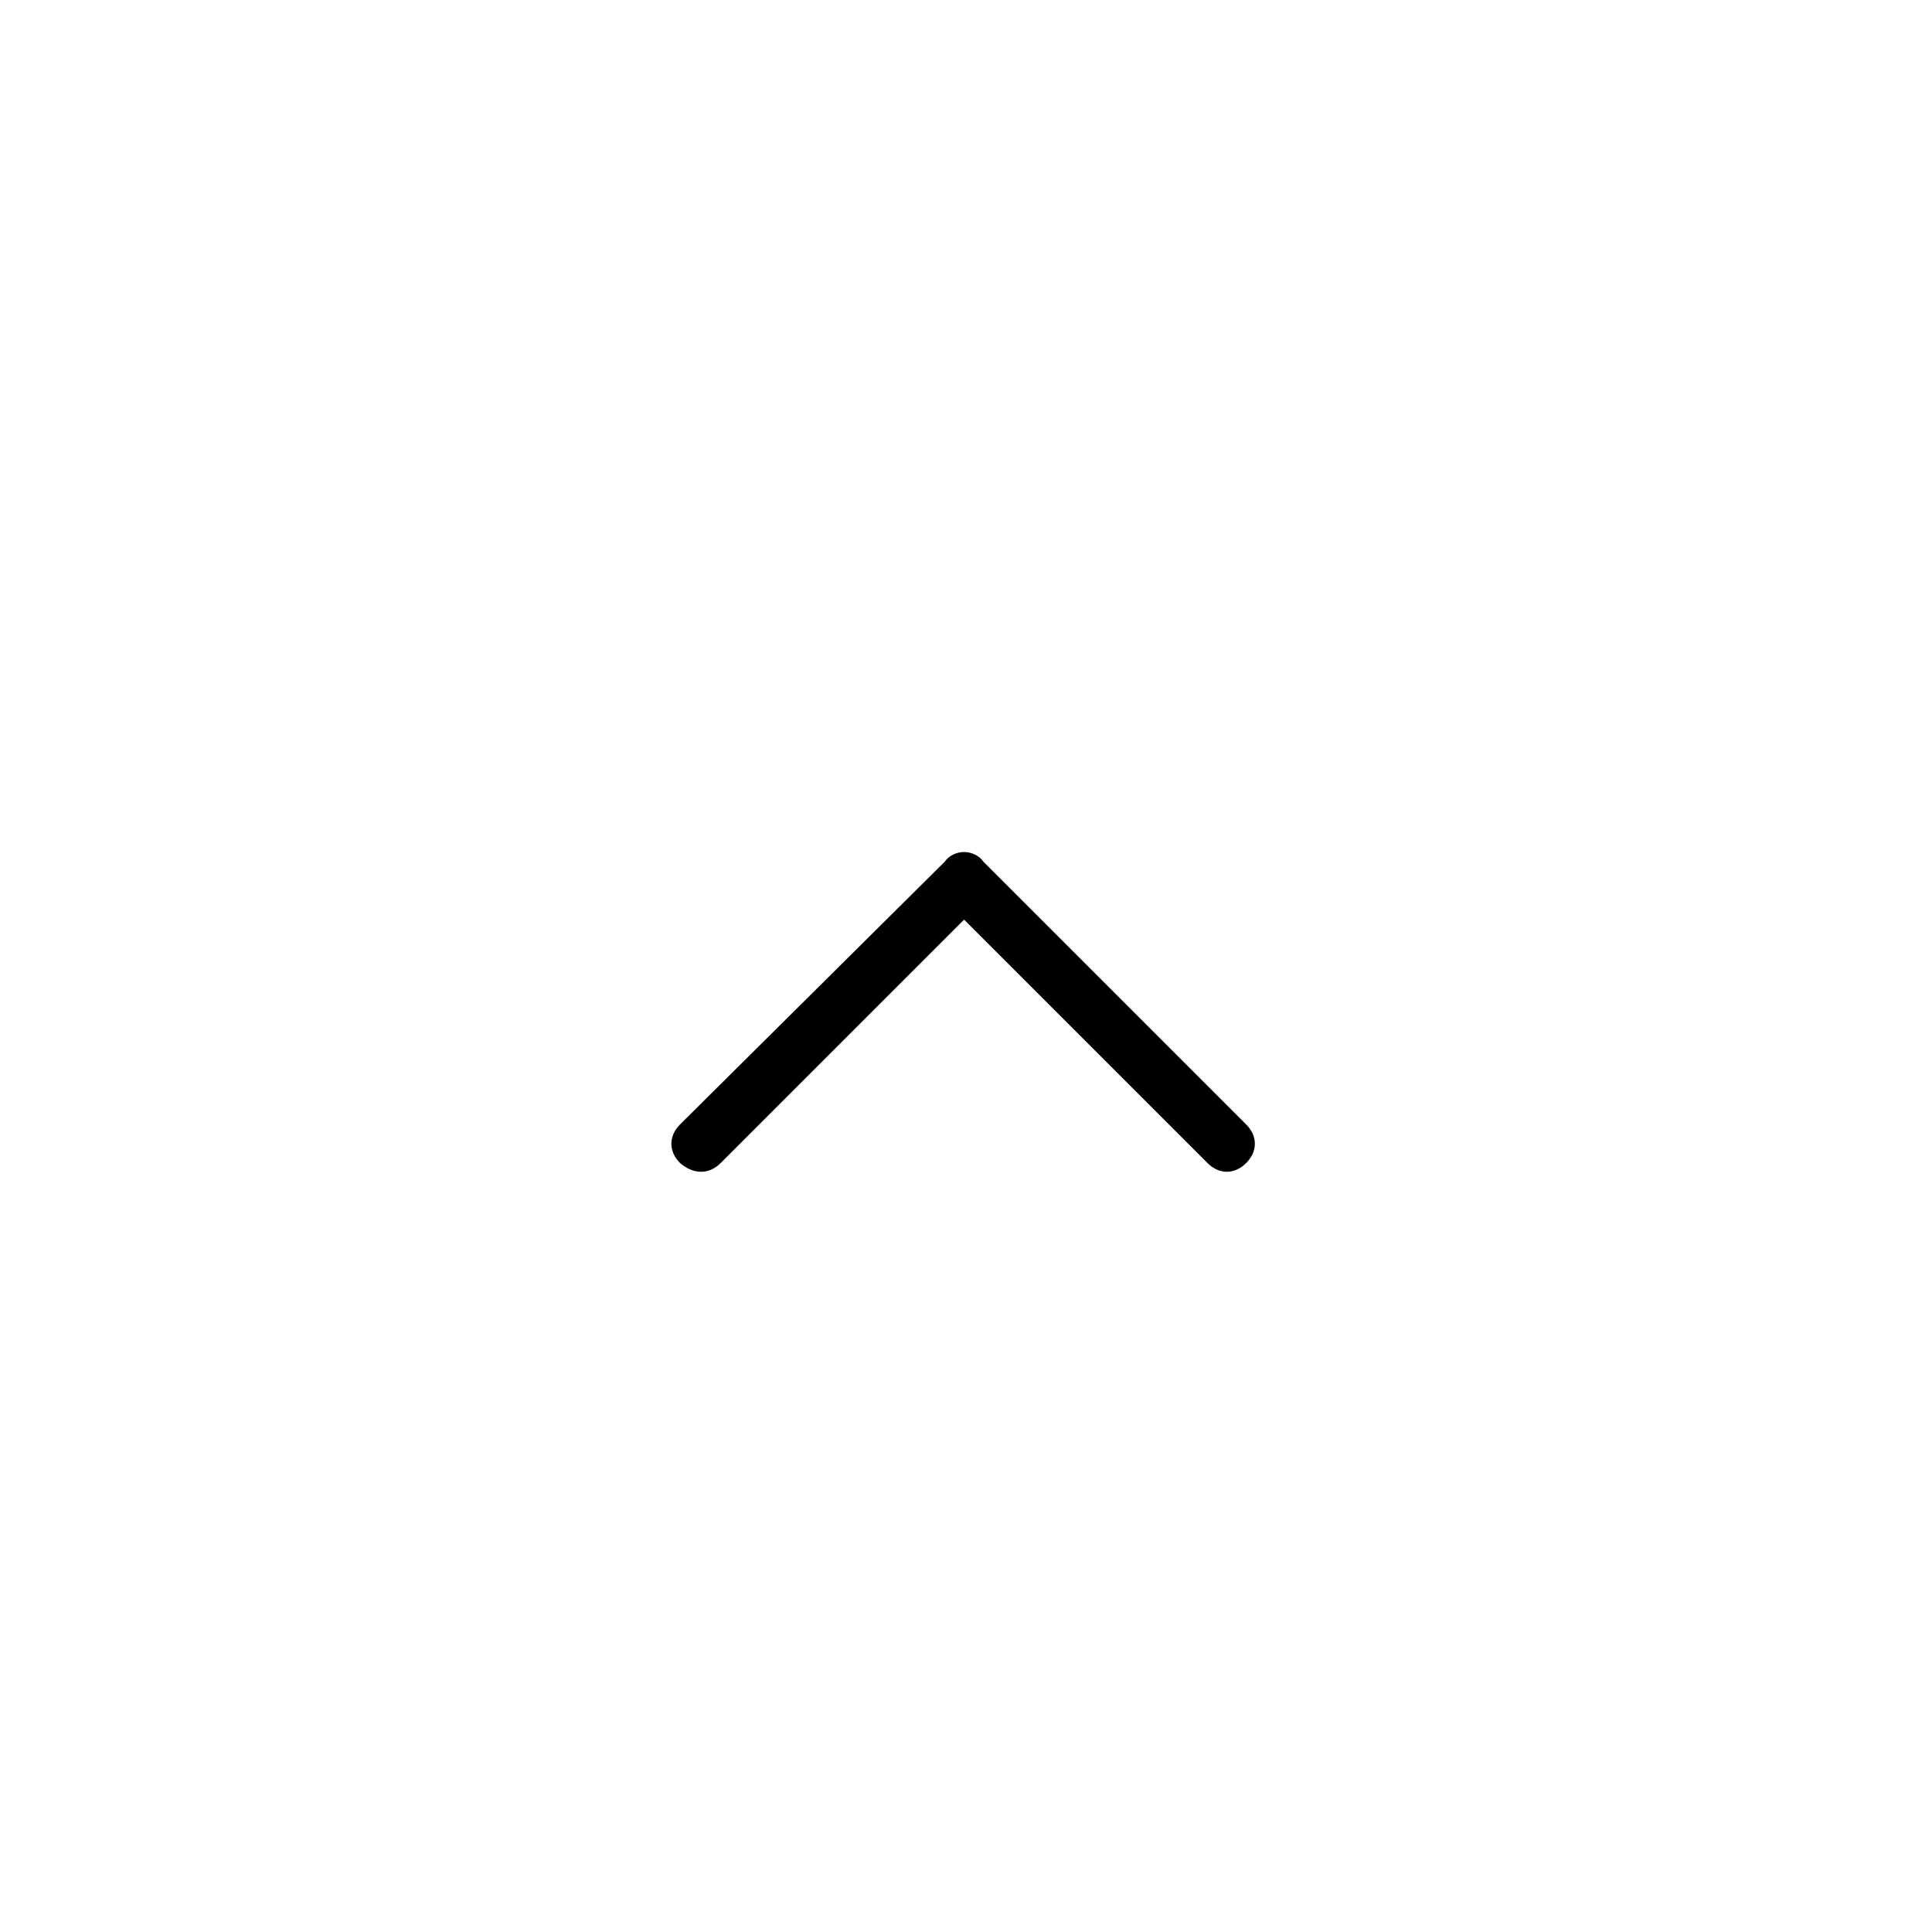
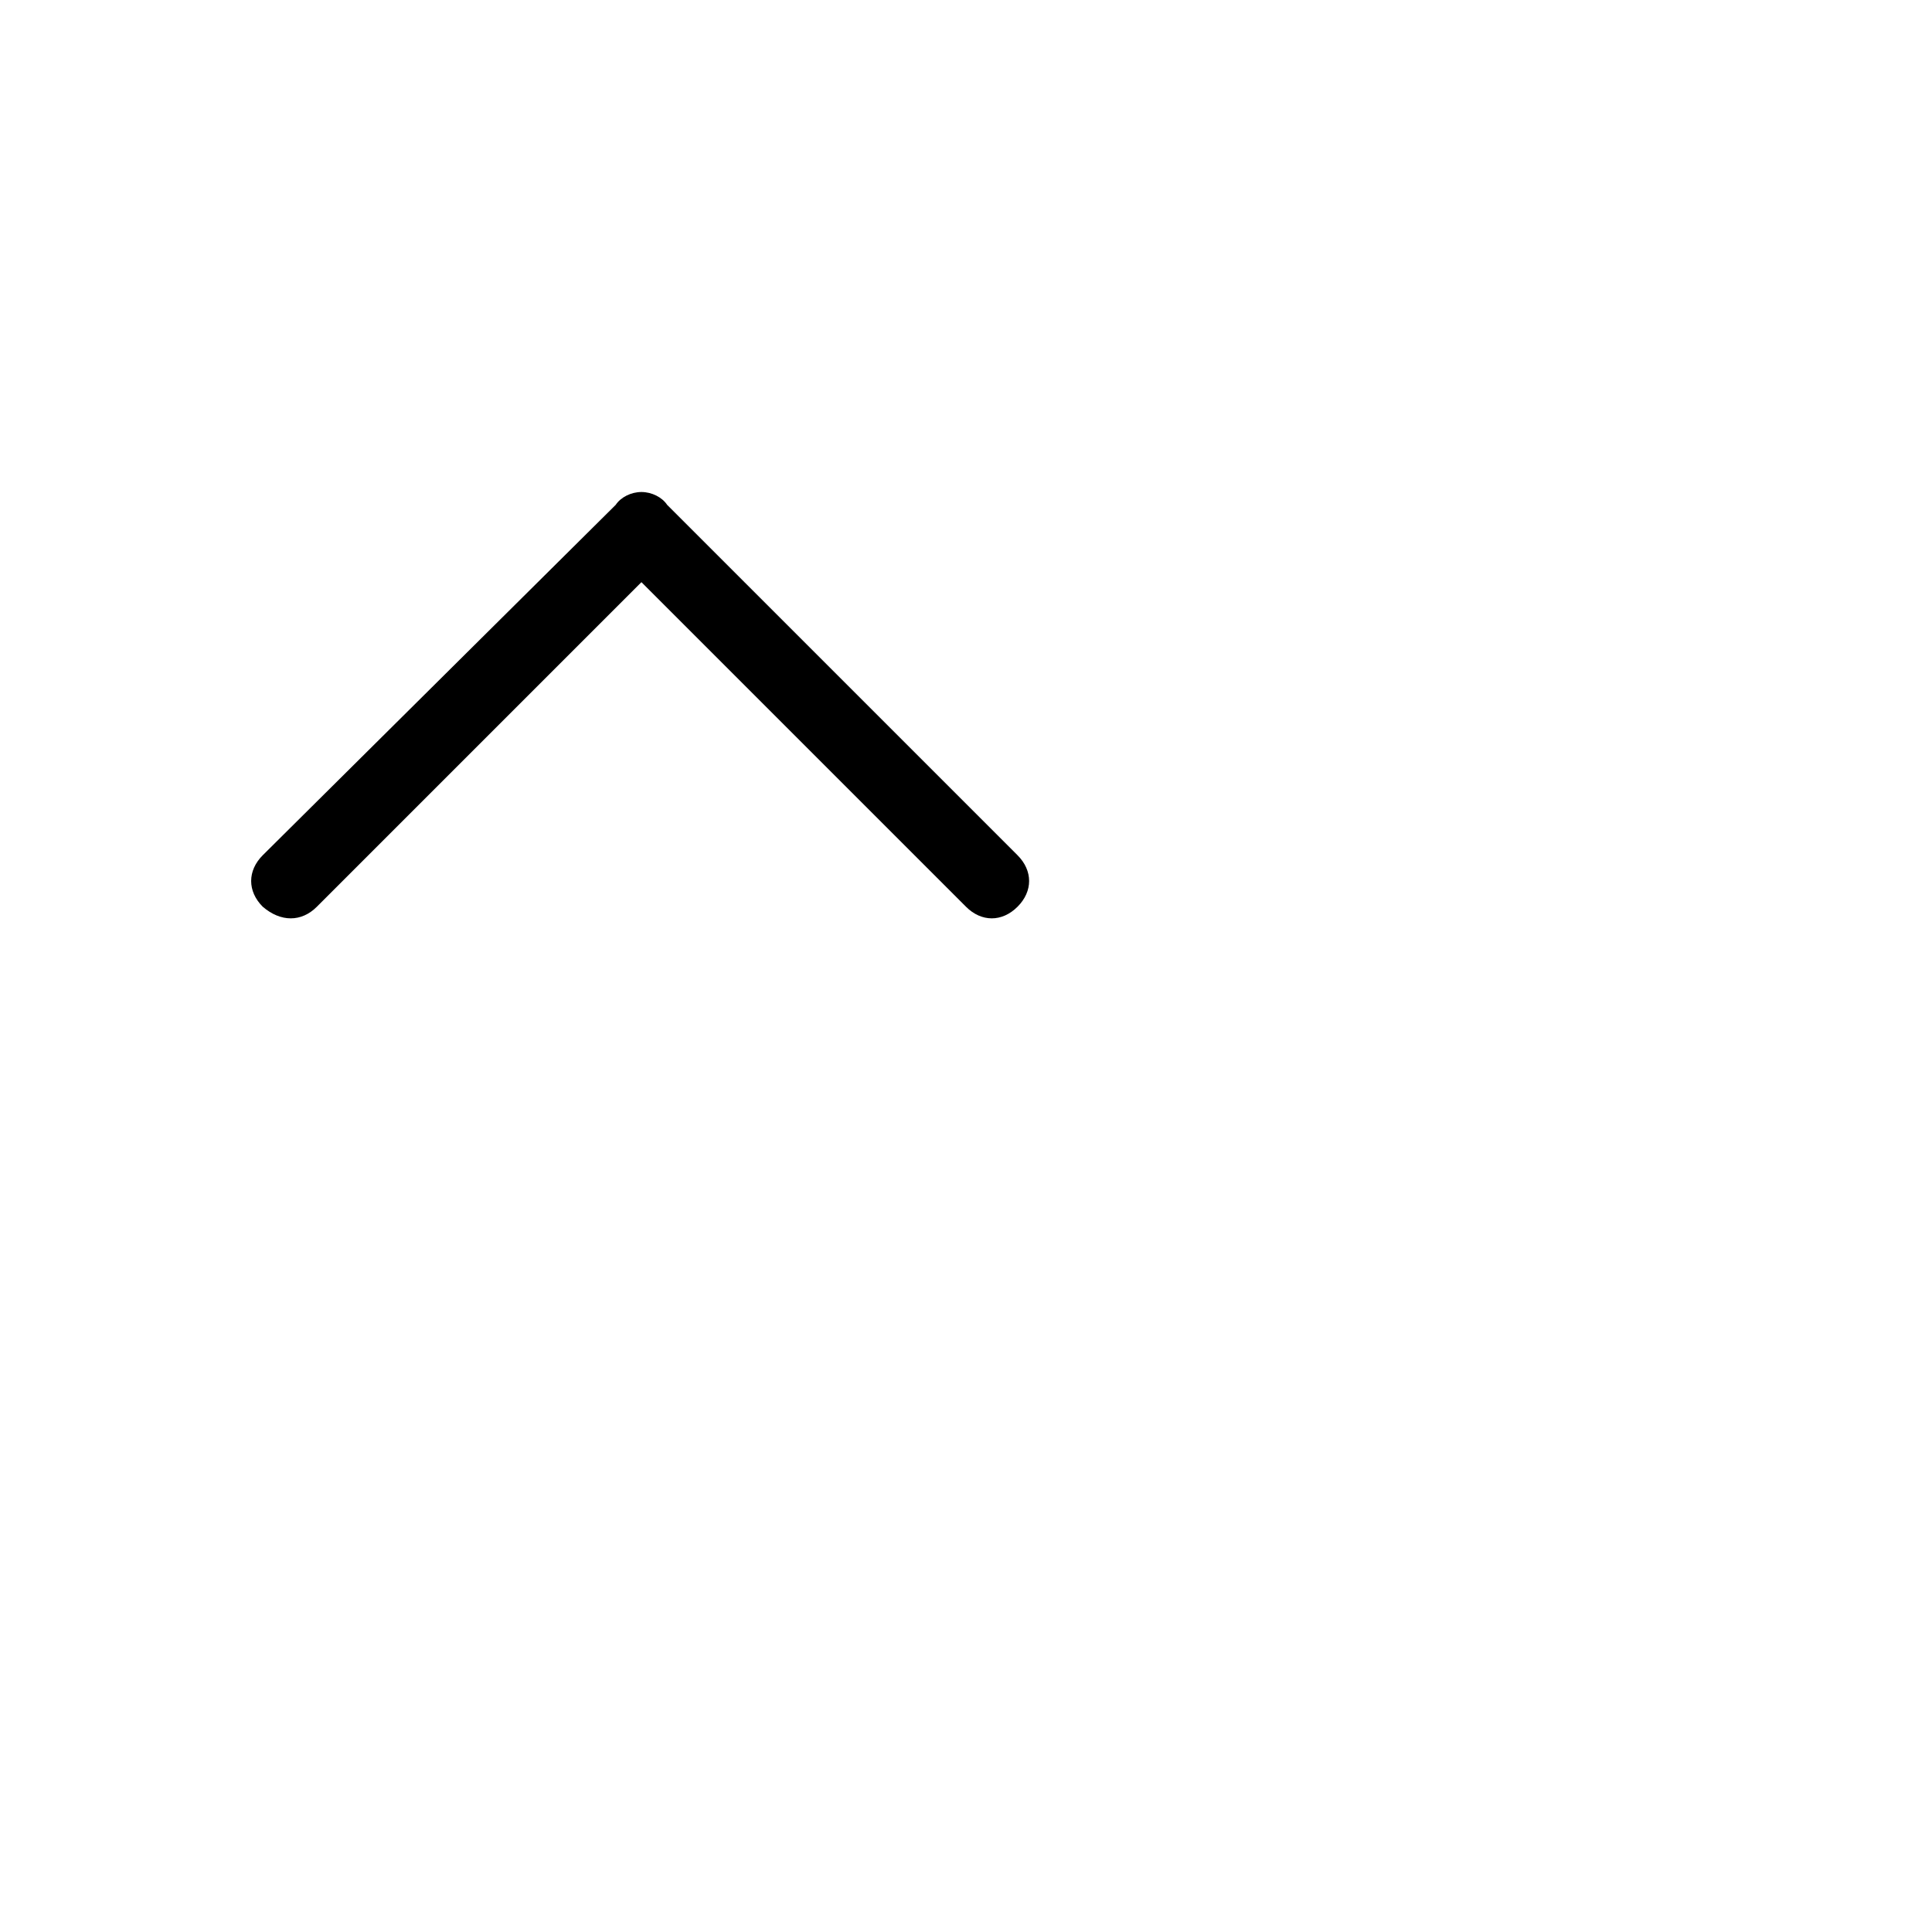
- <svg xmlns="http://www.w3.org/2000/svg" version="1.1" id="arrow1_x5F_up" x="0px" y="0px" viewBox="0 0 100 100" style="enable-background:new 0 0 100 100;" xml:space="preserve">
+ <svg xmlns="http://www.w3.org/2000/svg" version="1.1" id="arrow1_x5F_up" x="0px" y="0px" viewBox="25 25 75 75" style="enable-background:new 0 0 100 100;" xml:space="preserve">
  <g>
    <path d="M50.9,44.6l13.6,13.6c0.6,0.6,0.6,1.4,0,2c-0.6,0.6-1.4,0.6-2,0L49.9,47.6L37.3,60.2c-0.6,0.6-1.4,0.6-2.1,0     c-0.6-0.6-0.6-1.4,0-2l13.7-13.6c0.2-0.3,0.6-0.5,1-0.5C50.3,44.1,50.7,44.3,50.9,44.6z" />
  </g>
</svg>
